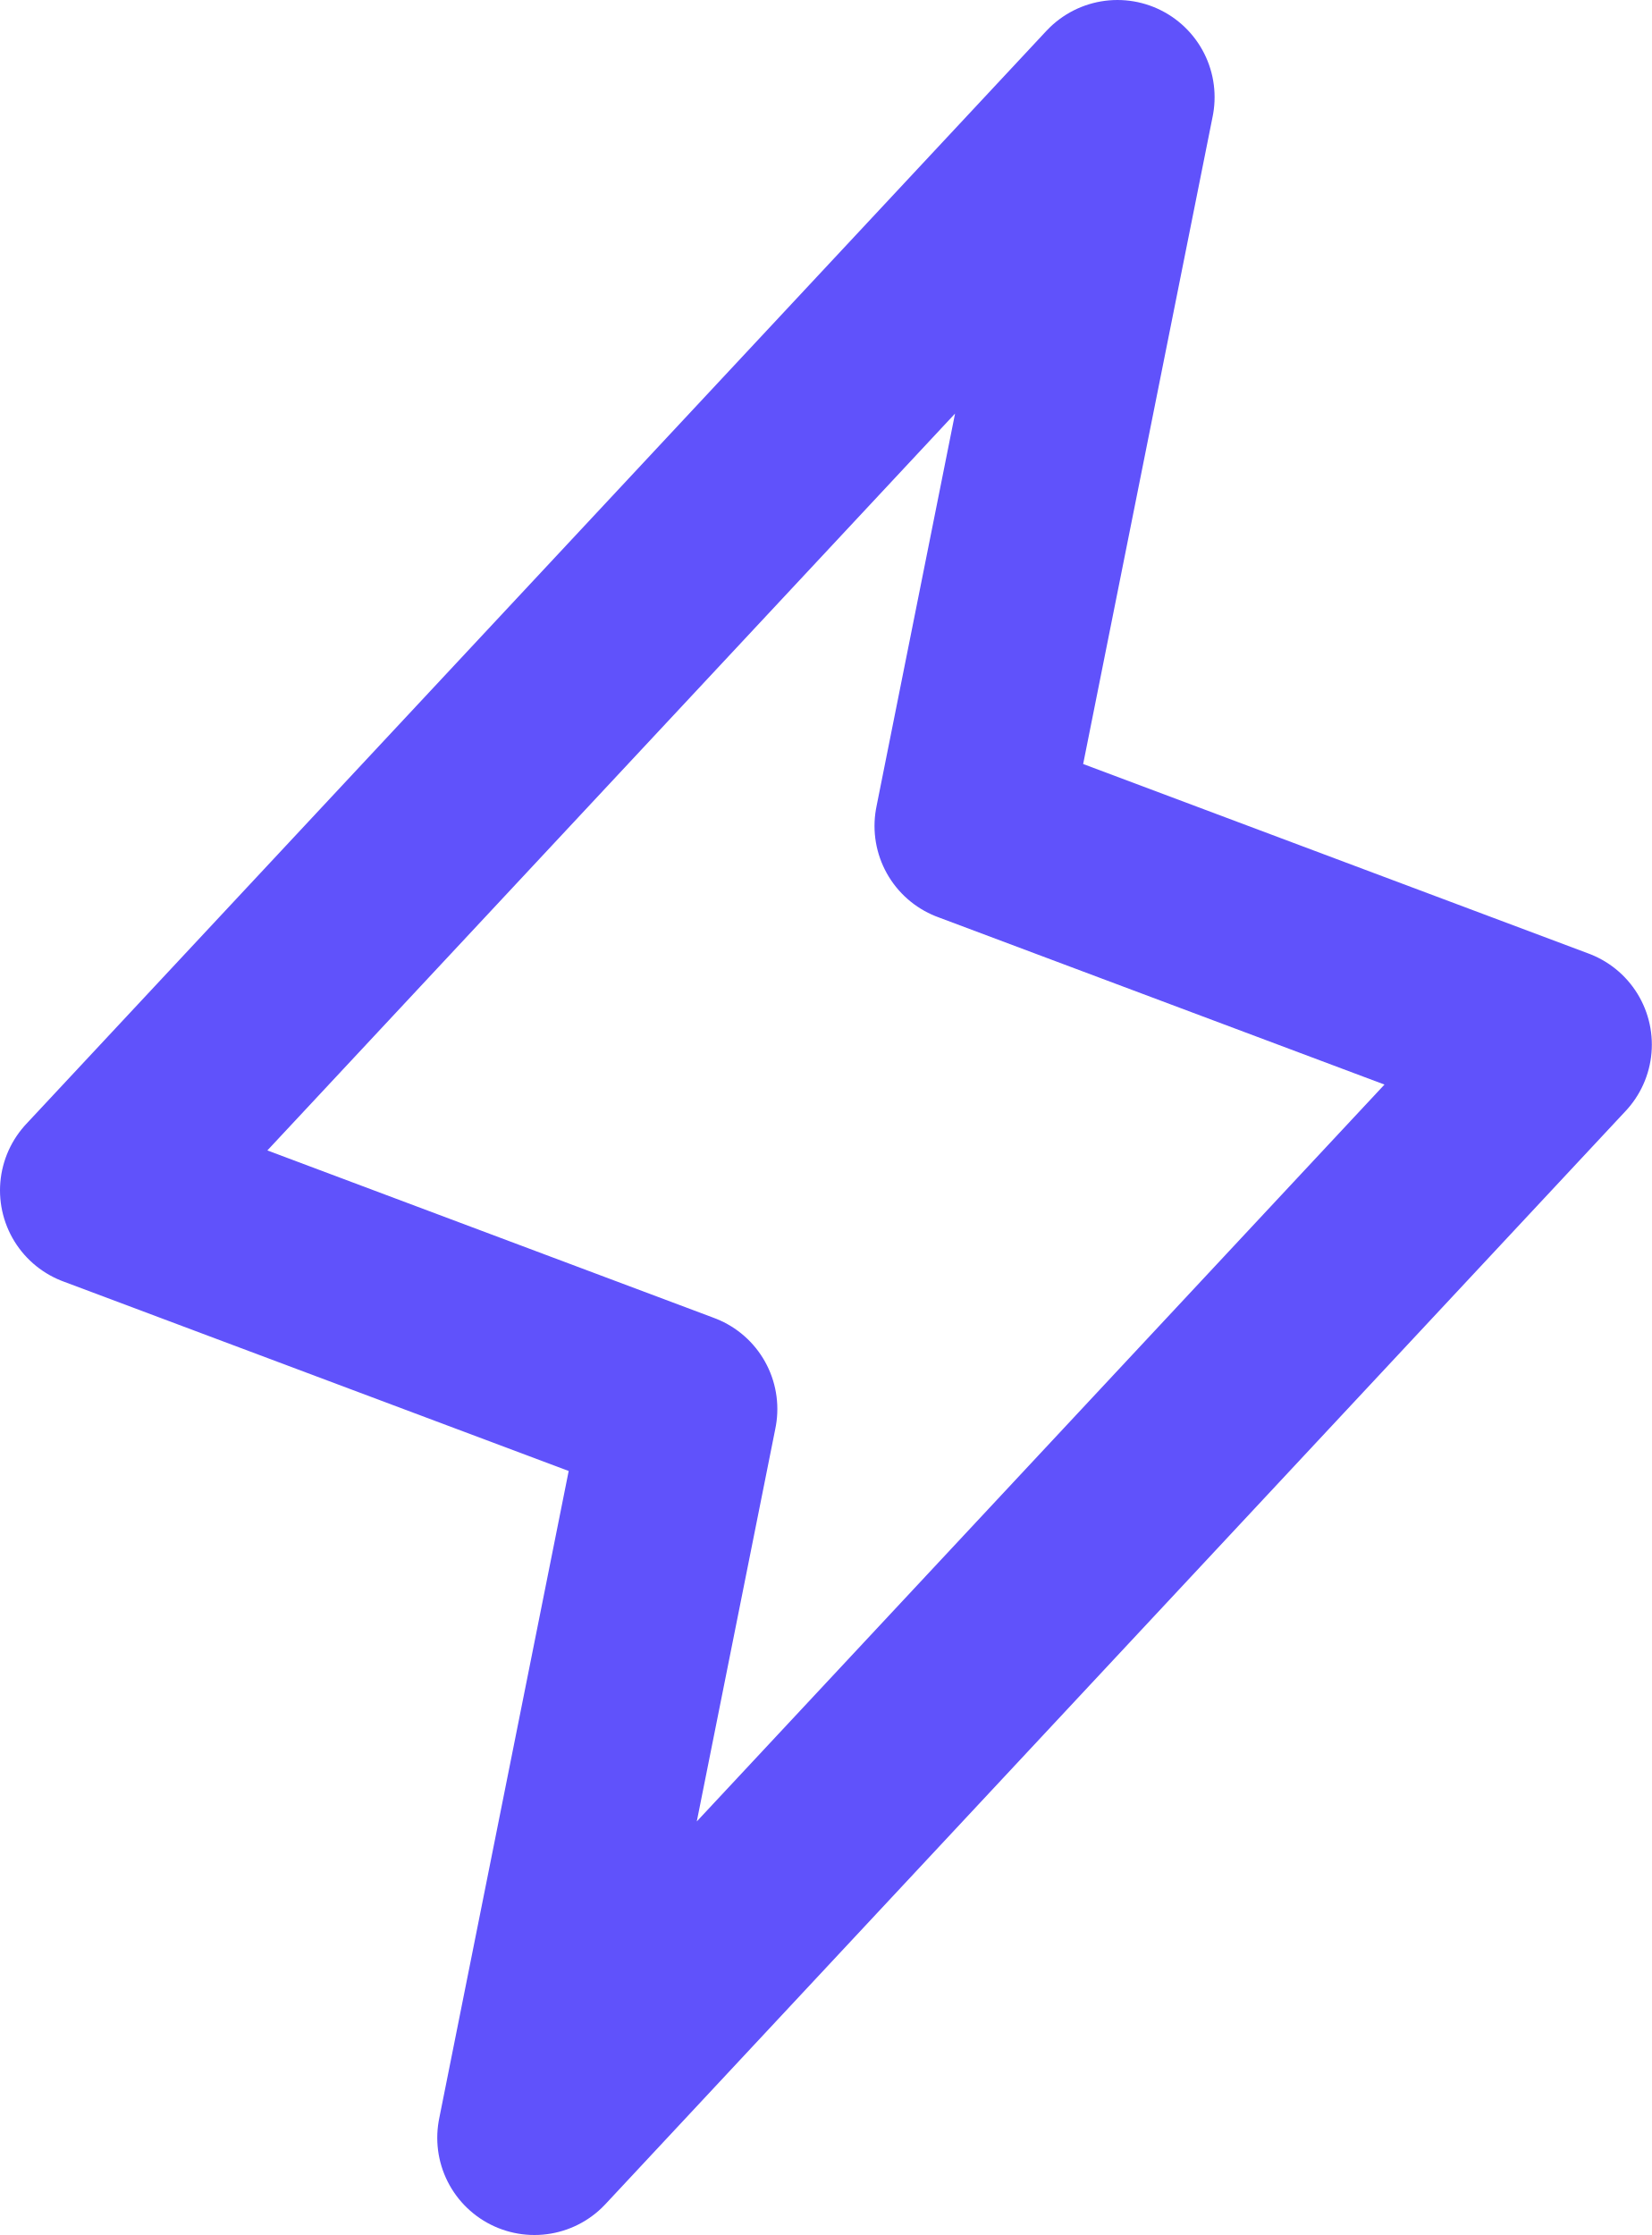
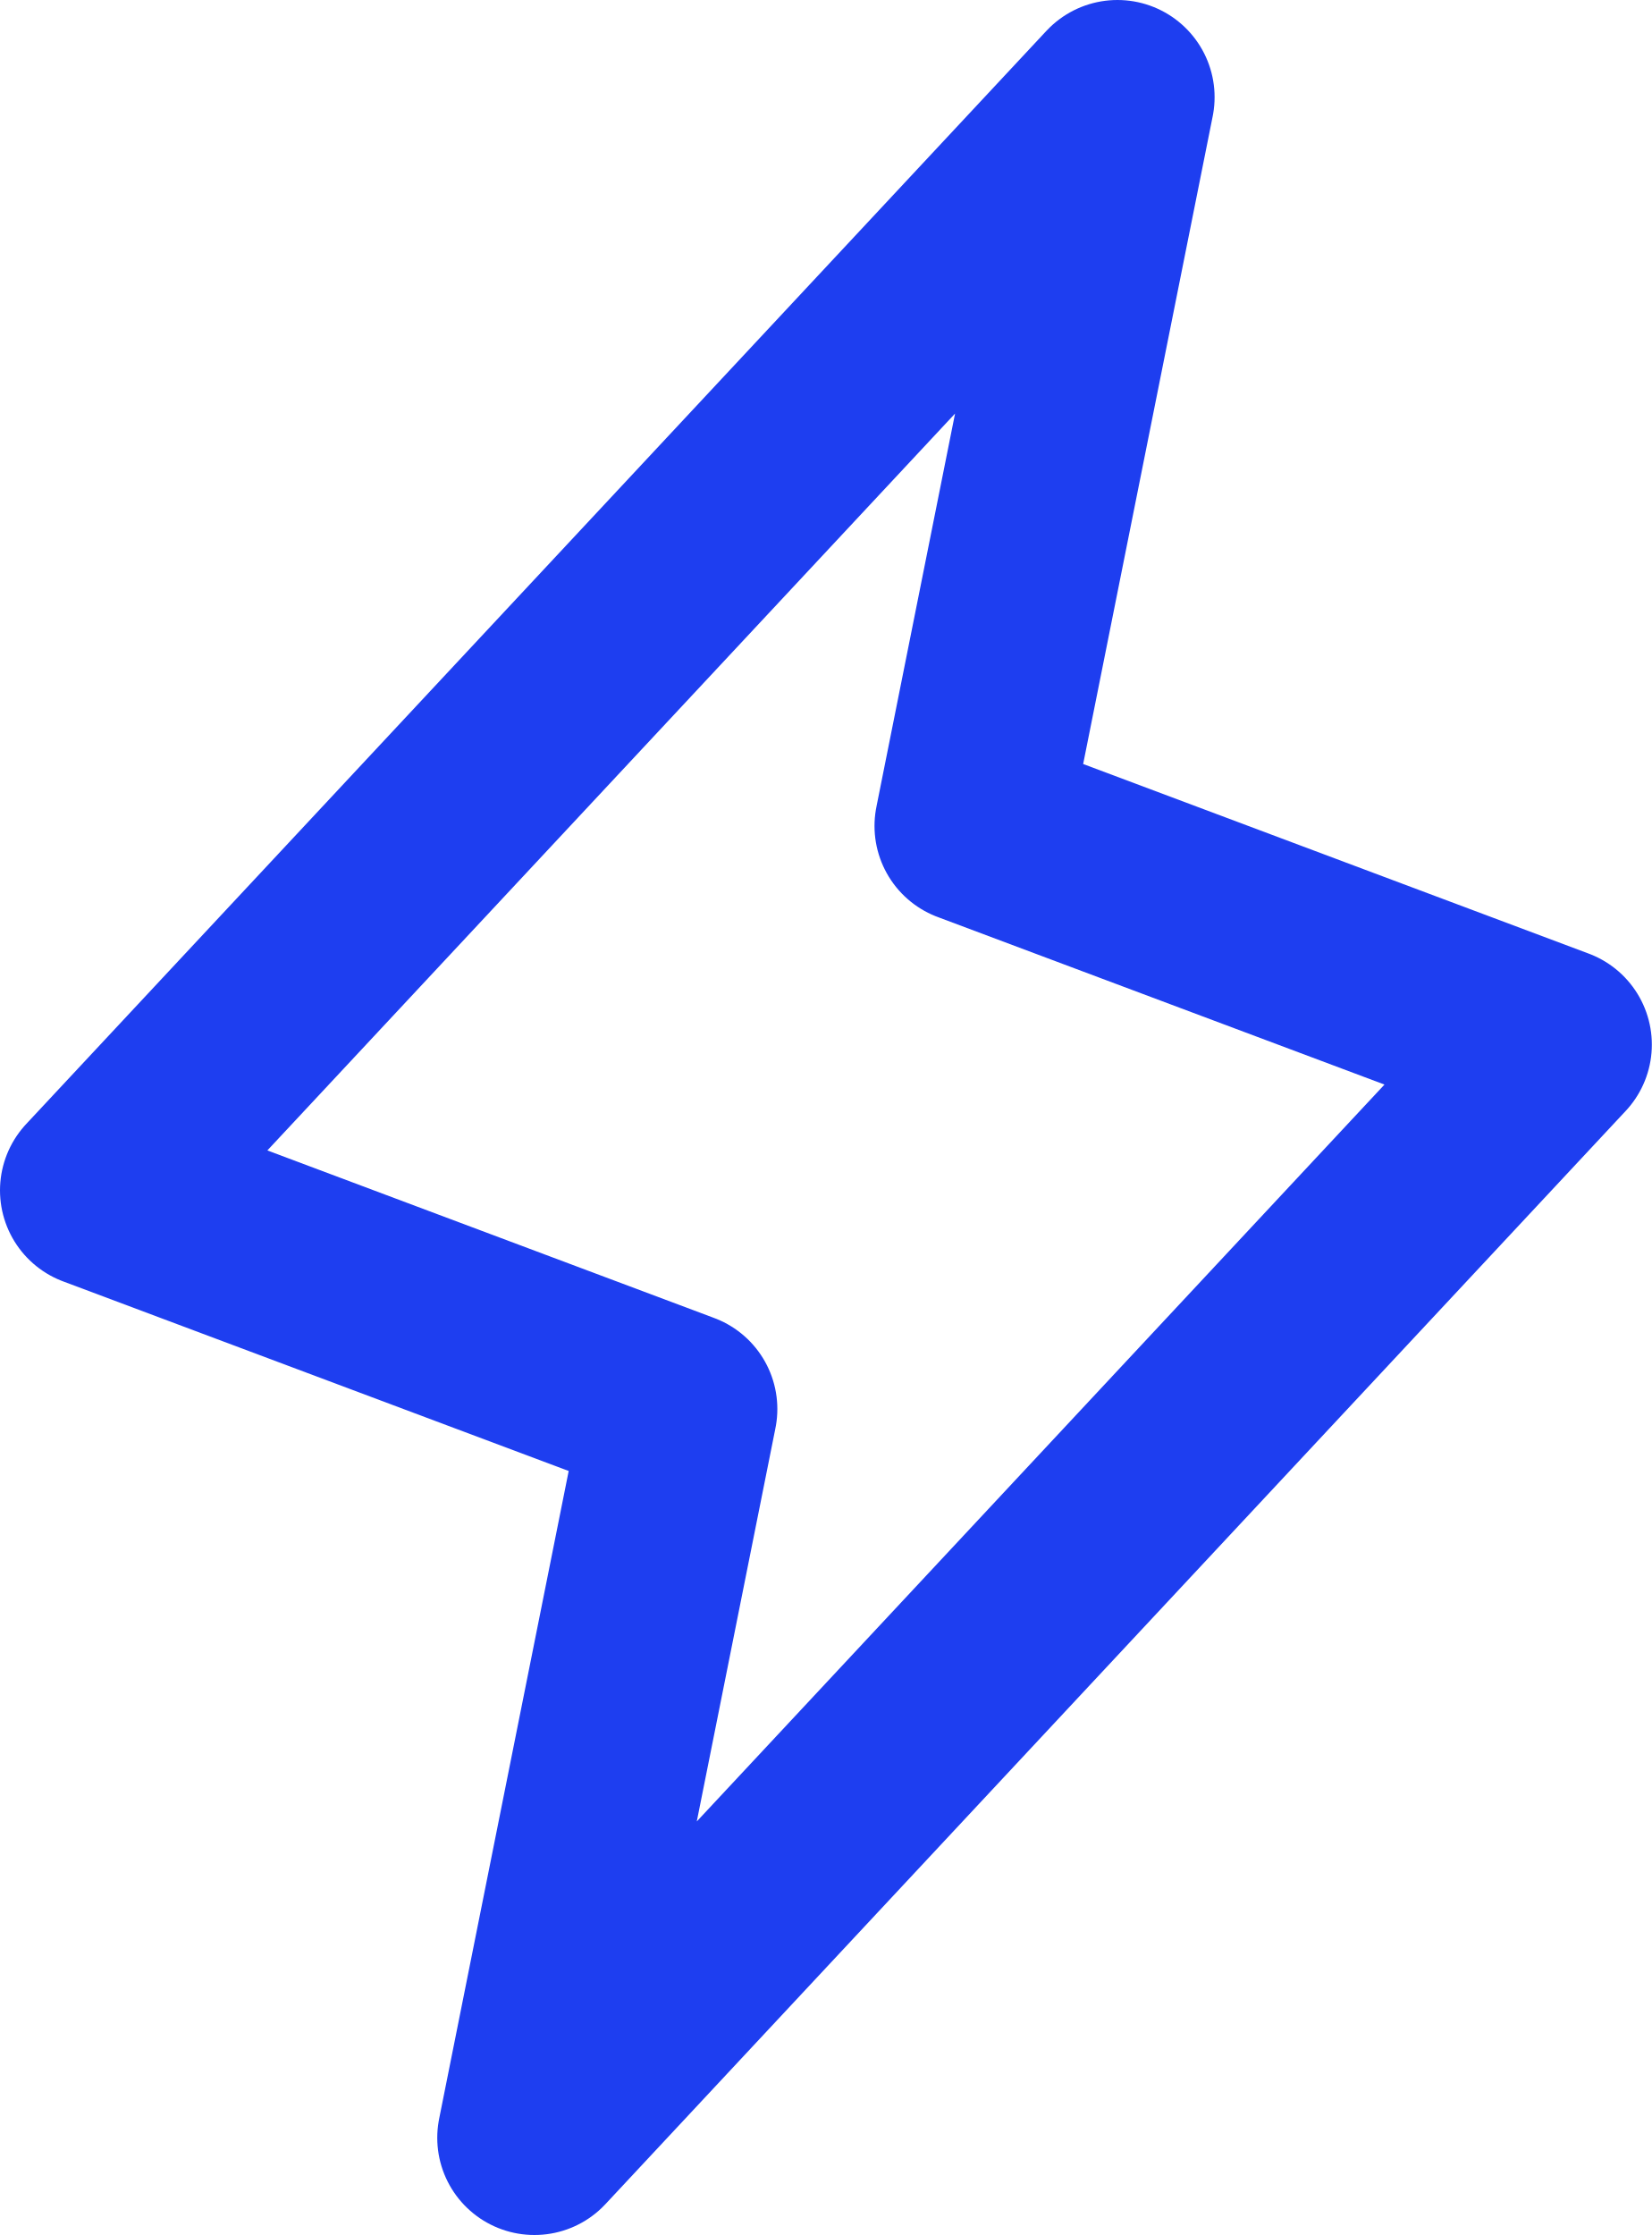
<svg xmlns="http://www.w3.org/2000/svg" width="17" height="23" viewBox="0 0 17 23" fill="none">
-   <path d="M5.5 22L7 14.5L1 12.25L11.5 1L10 8.5L16 10.75L5.5 22Z" stroke="#6052FB" stroke-width="2" stroke-linecap="round" stroke-linejoin="round" />
+   <path d="M5.5 22L7 14.5L1 12.25L11.5 1L10 8.5L16 10.75L5.5 22Z" stroke="#1E3EF0" stroke-width="2" stroke-linecap="round" stroke-linejoin="round" />
</svg>
